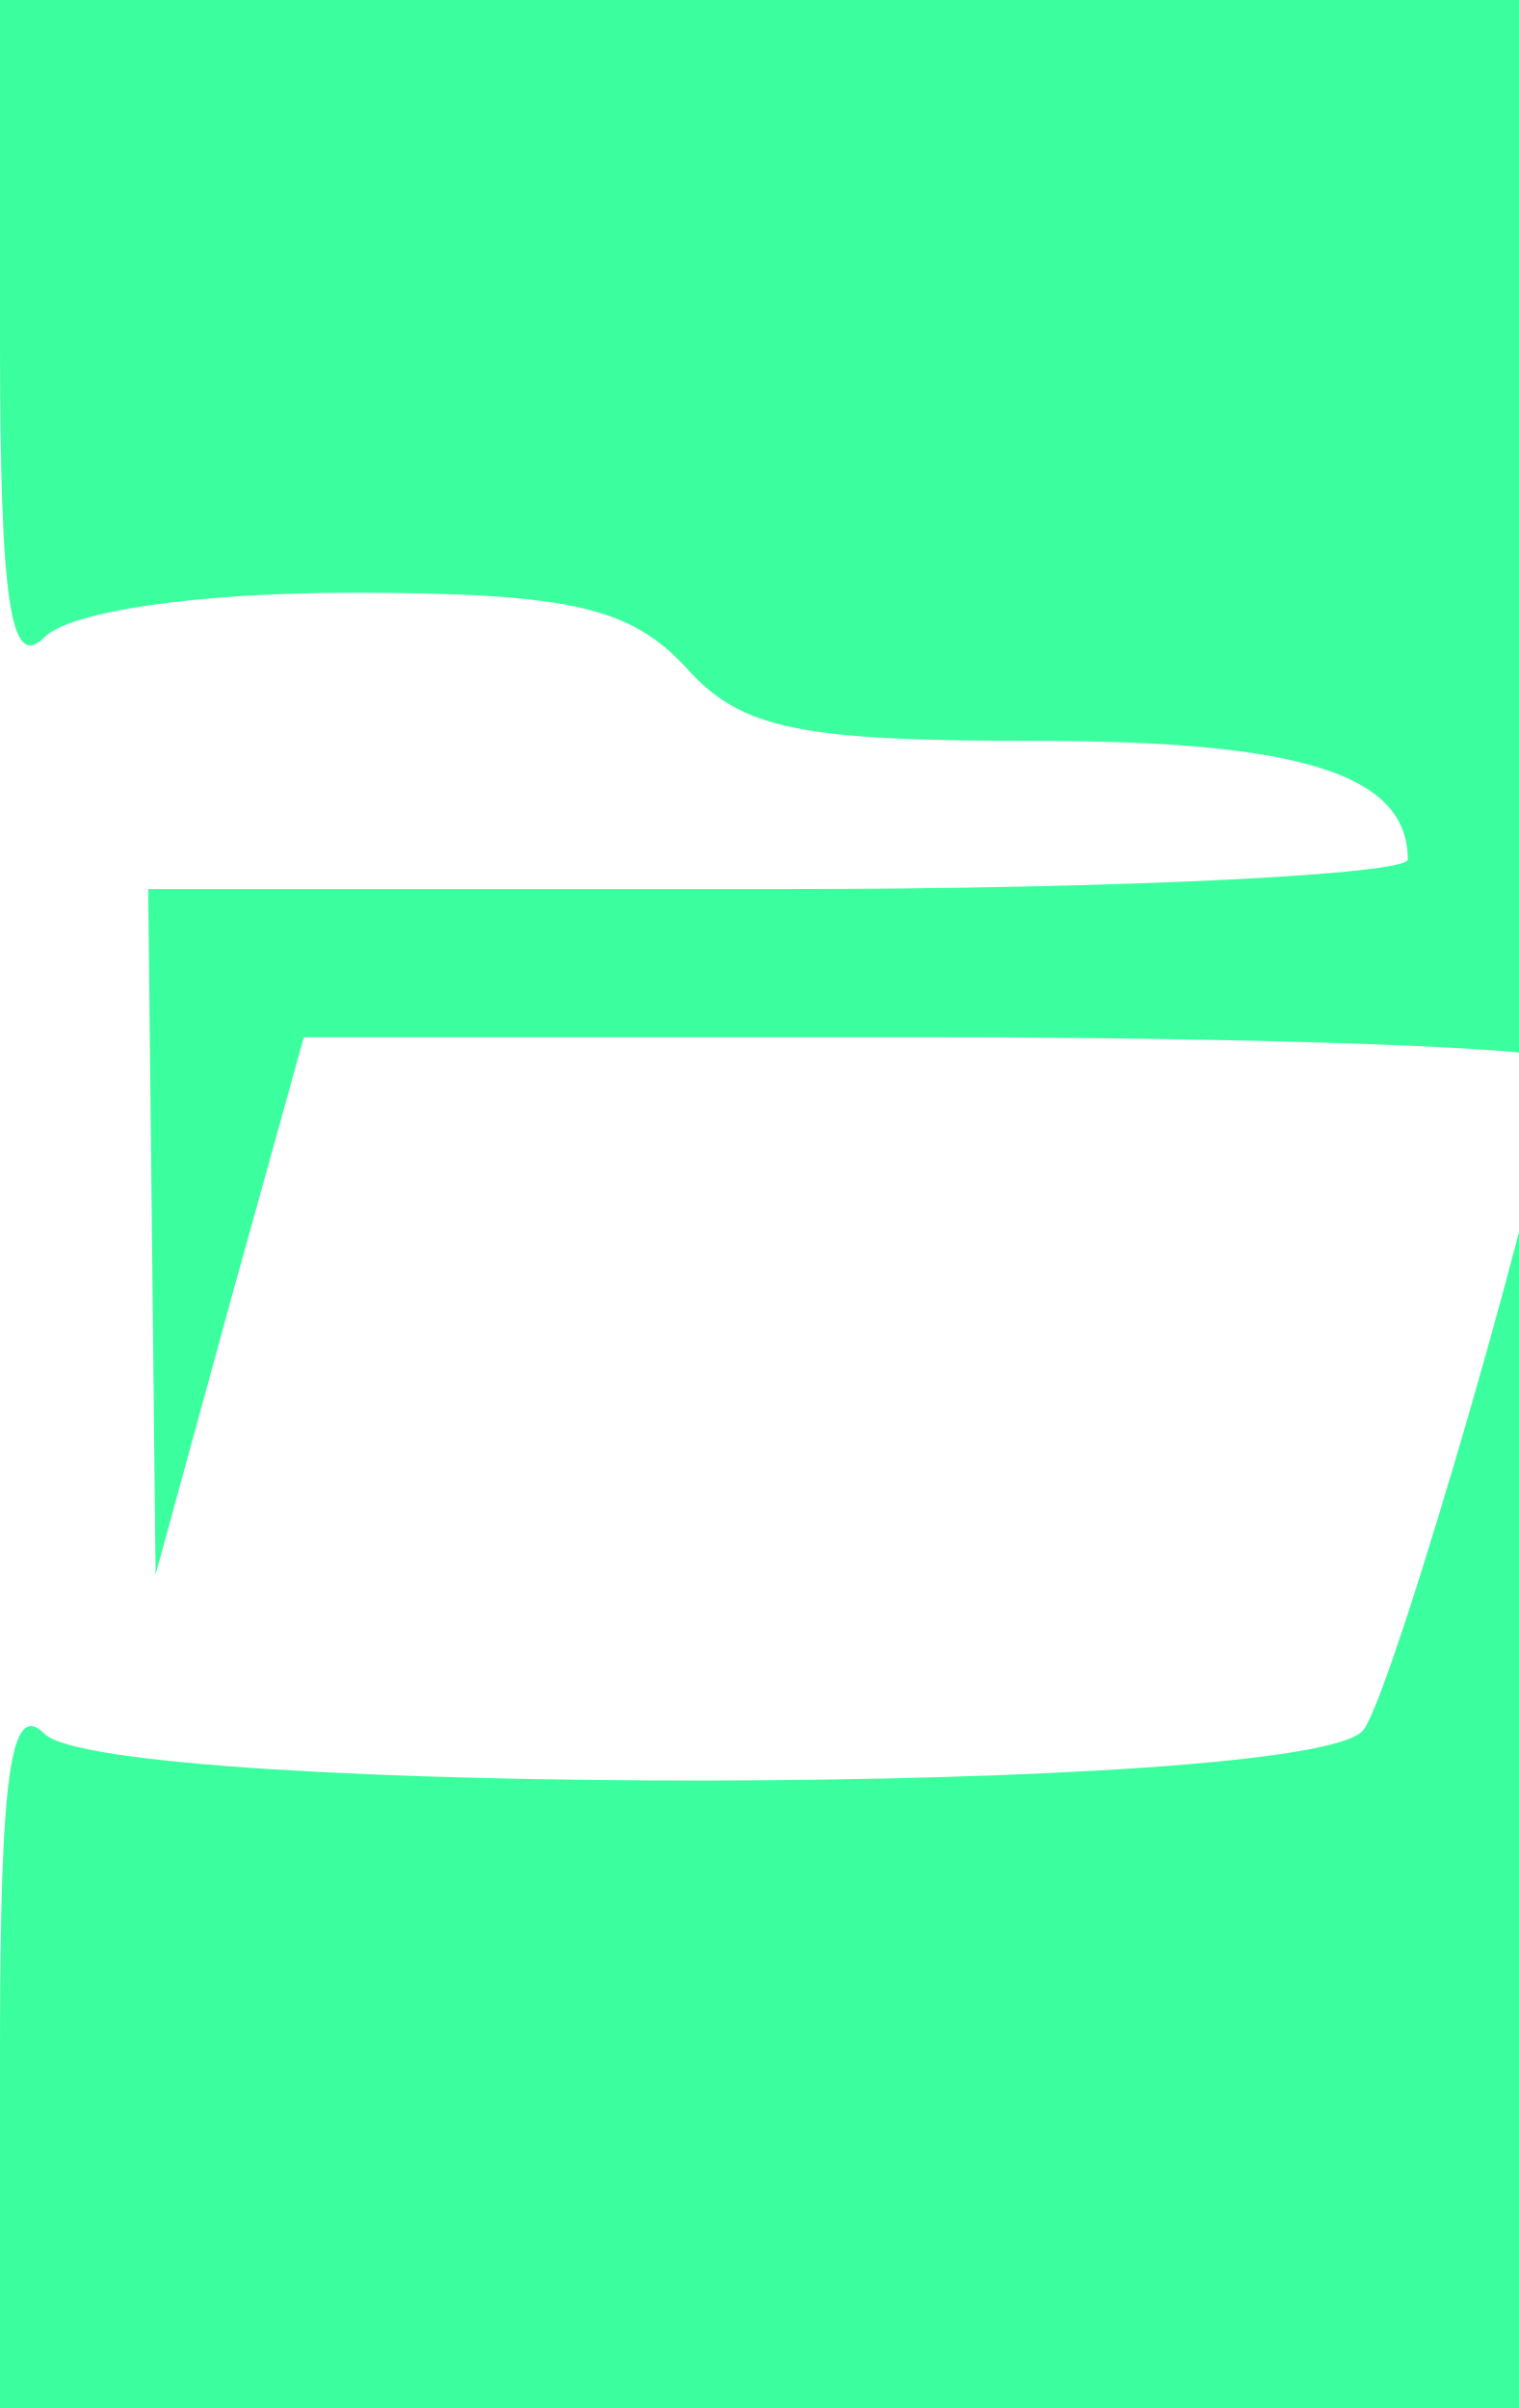
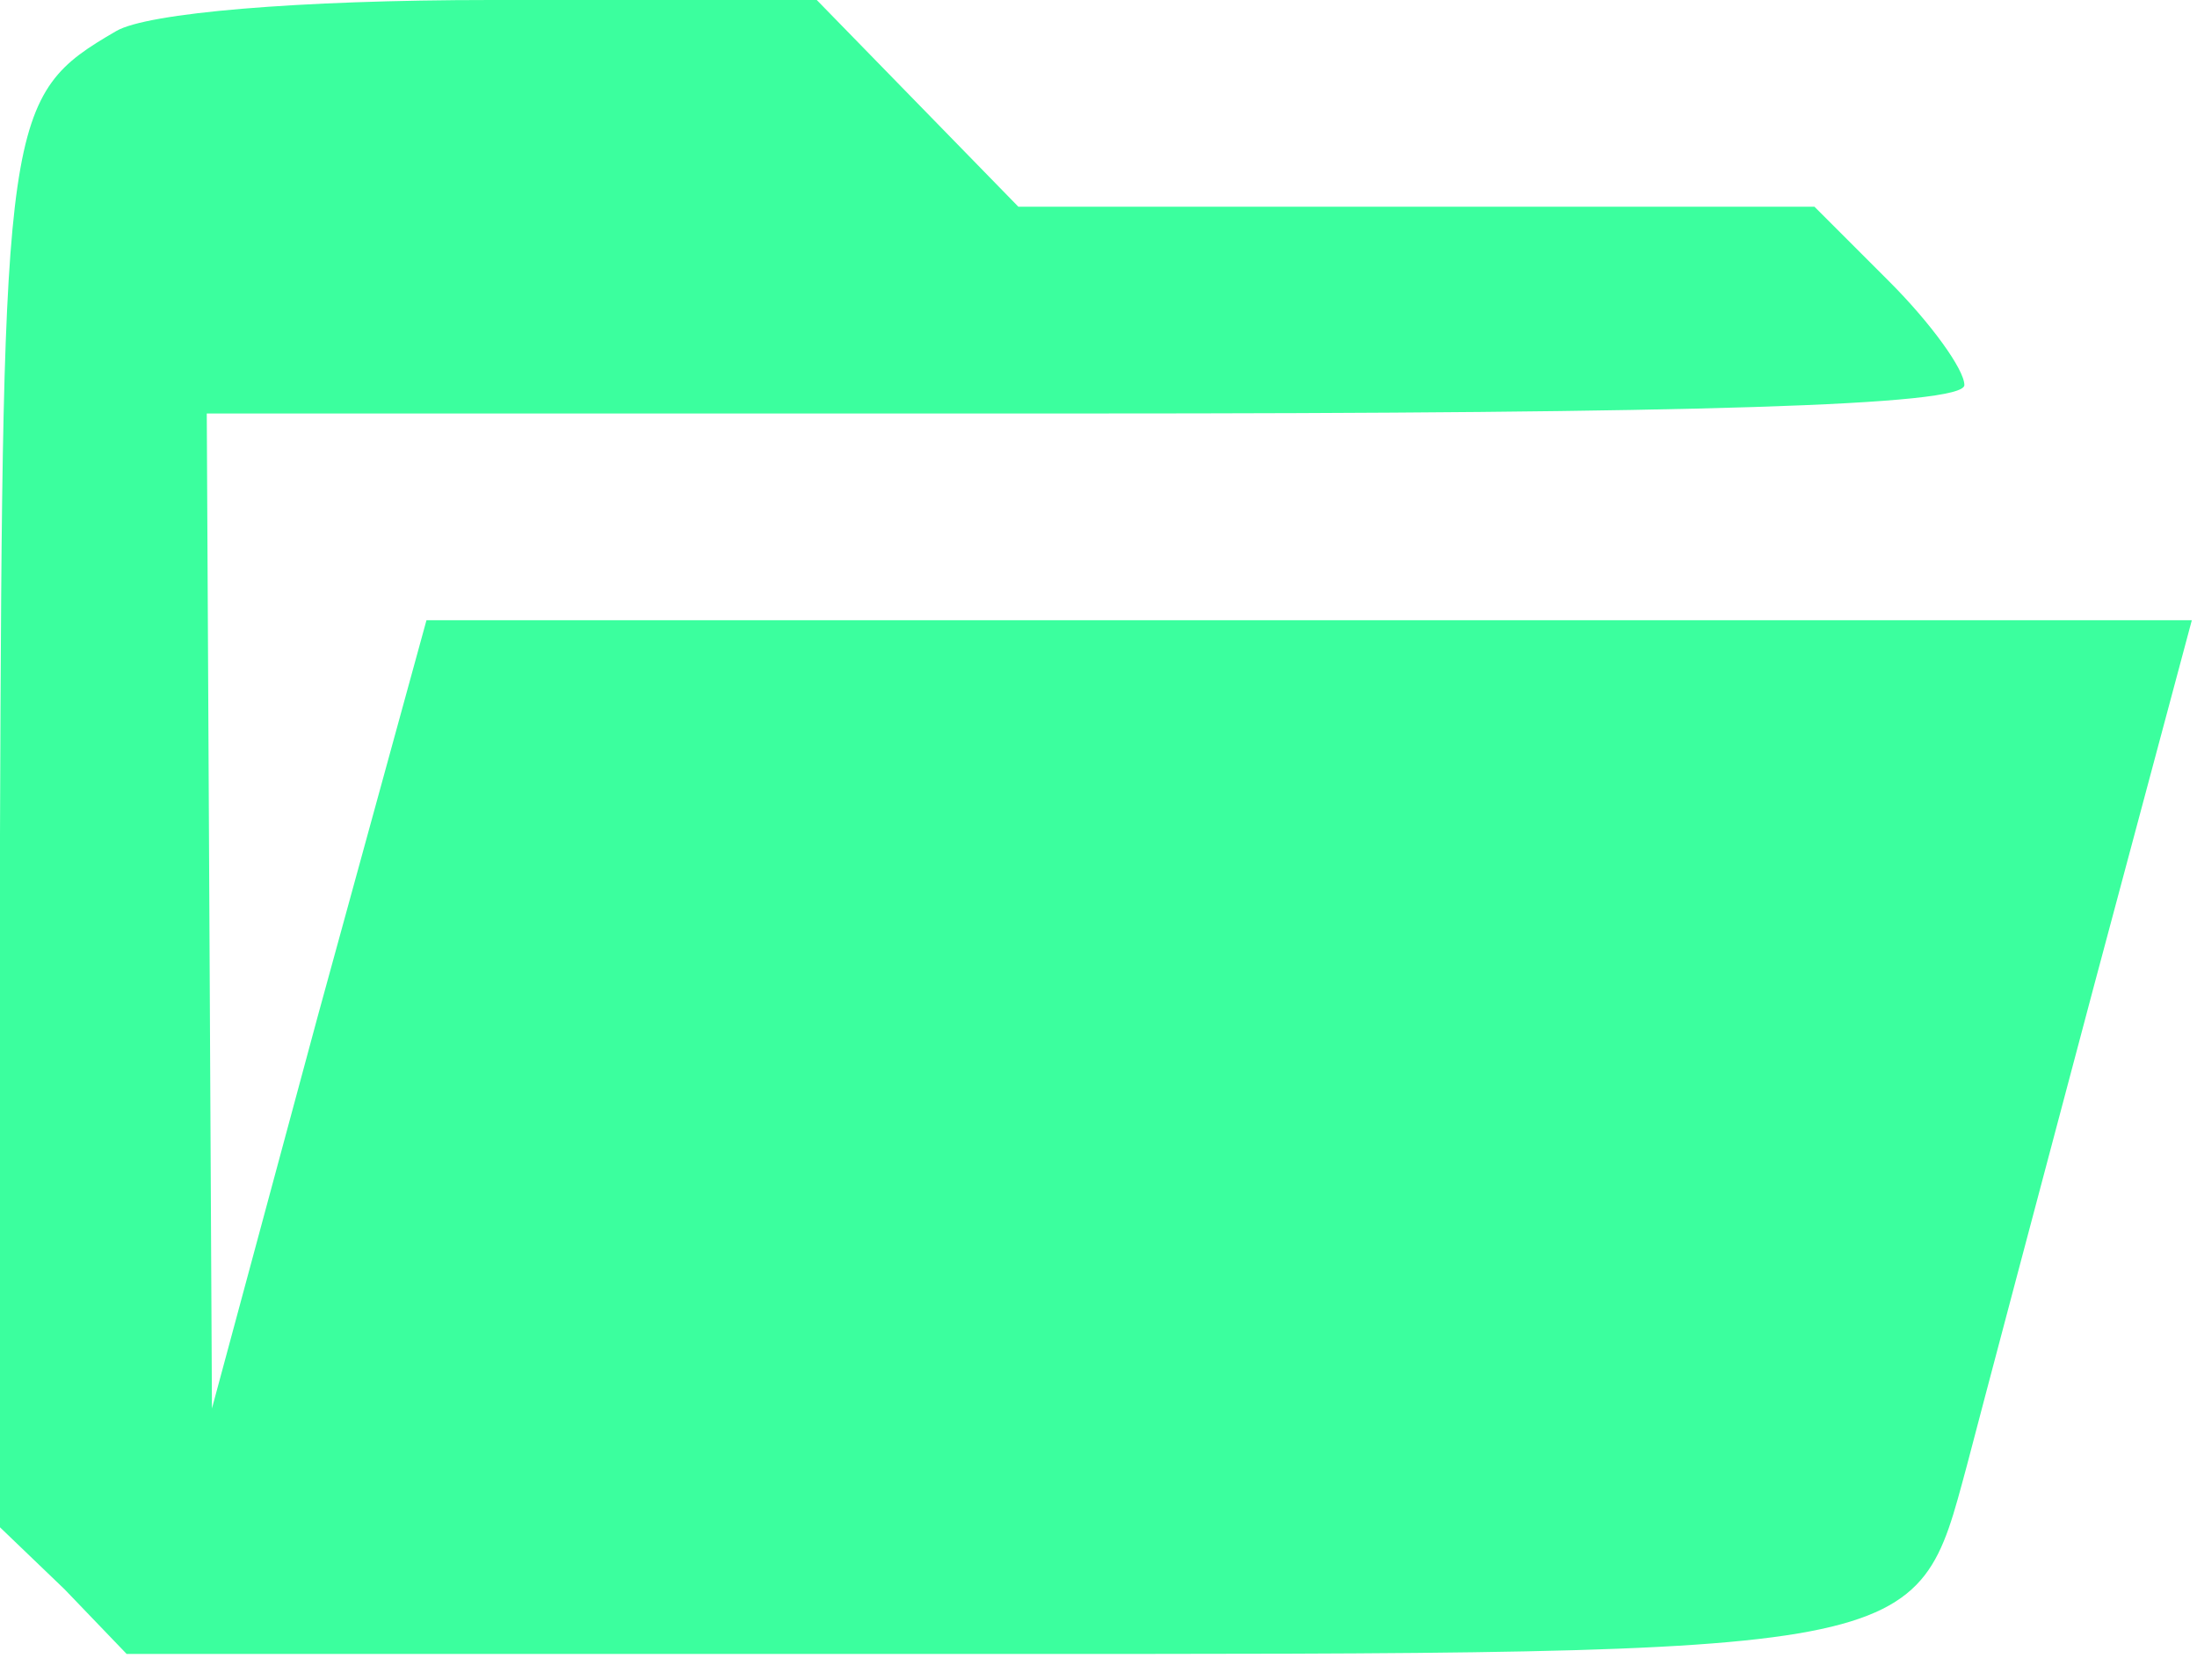
- <svg xmlns="http://www.w3.org/2000/svg" viewBox="0 0 41 65" preserveAspectRatio="xMidYMid meet">
+ <svg xmlns="http://www.w3.org/2000/svg" viewBox="0 0 85 65" preserveAspectRatio="xMidYMid meet">
  <g transform="translate(0,65) scale(0.1,-0.1)" fill="#3bff9e">
-     <path d="M0 558 c0 -72 3 -89 12 -80 7 7 41 12 83 12 59 0 75 -4 90 -20 15 -17 31 -20 95 -20 71 0 100 -9 100 -32 0 -4 -76 -8 -170 -8 l-170 0 1 -92 1 -93 20 73 20 72 169 0 c93 0 169 -3 169 -6 0 -19 -44 -171 -52 -181 -14 -18 -339 -18 -356 -1 -9 9 -12 -10 -12 -85 l0 -97 220 0 220 0 0 325 0 325 -220 0 -220 0 0 -92z" />
+     <path d="M45 638 c-43 -25 -44 -32 -45 -311 l0 -268 25 -24 24 -25 328 0 c370 0 364 -1 384 73 6 23 28 106 49 185 l38 142 -342 0 -341 0 -42 -153 -41 -152 -1 193 -1 192 340 0 c236 0 340 3 340 11 0 6 -13 24 -29 40 l-29 29 -154 0 -154 0 -39 40 -39 40 -126 0 c-75 0 -133 -5 -145 -12z" />
  </g>
</svg>
